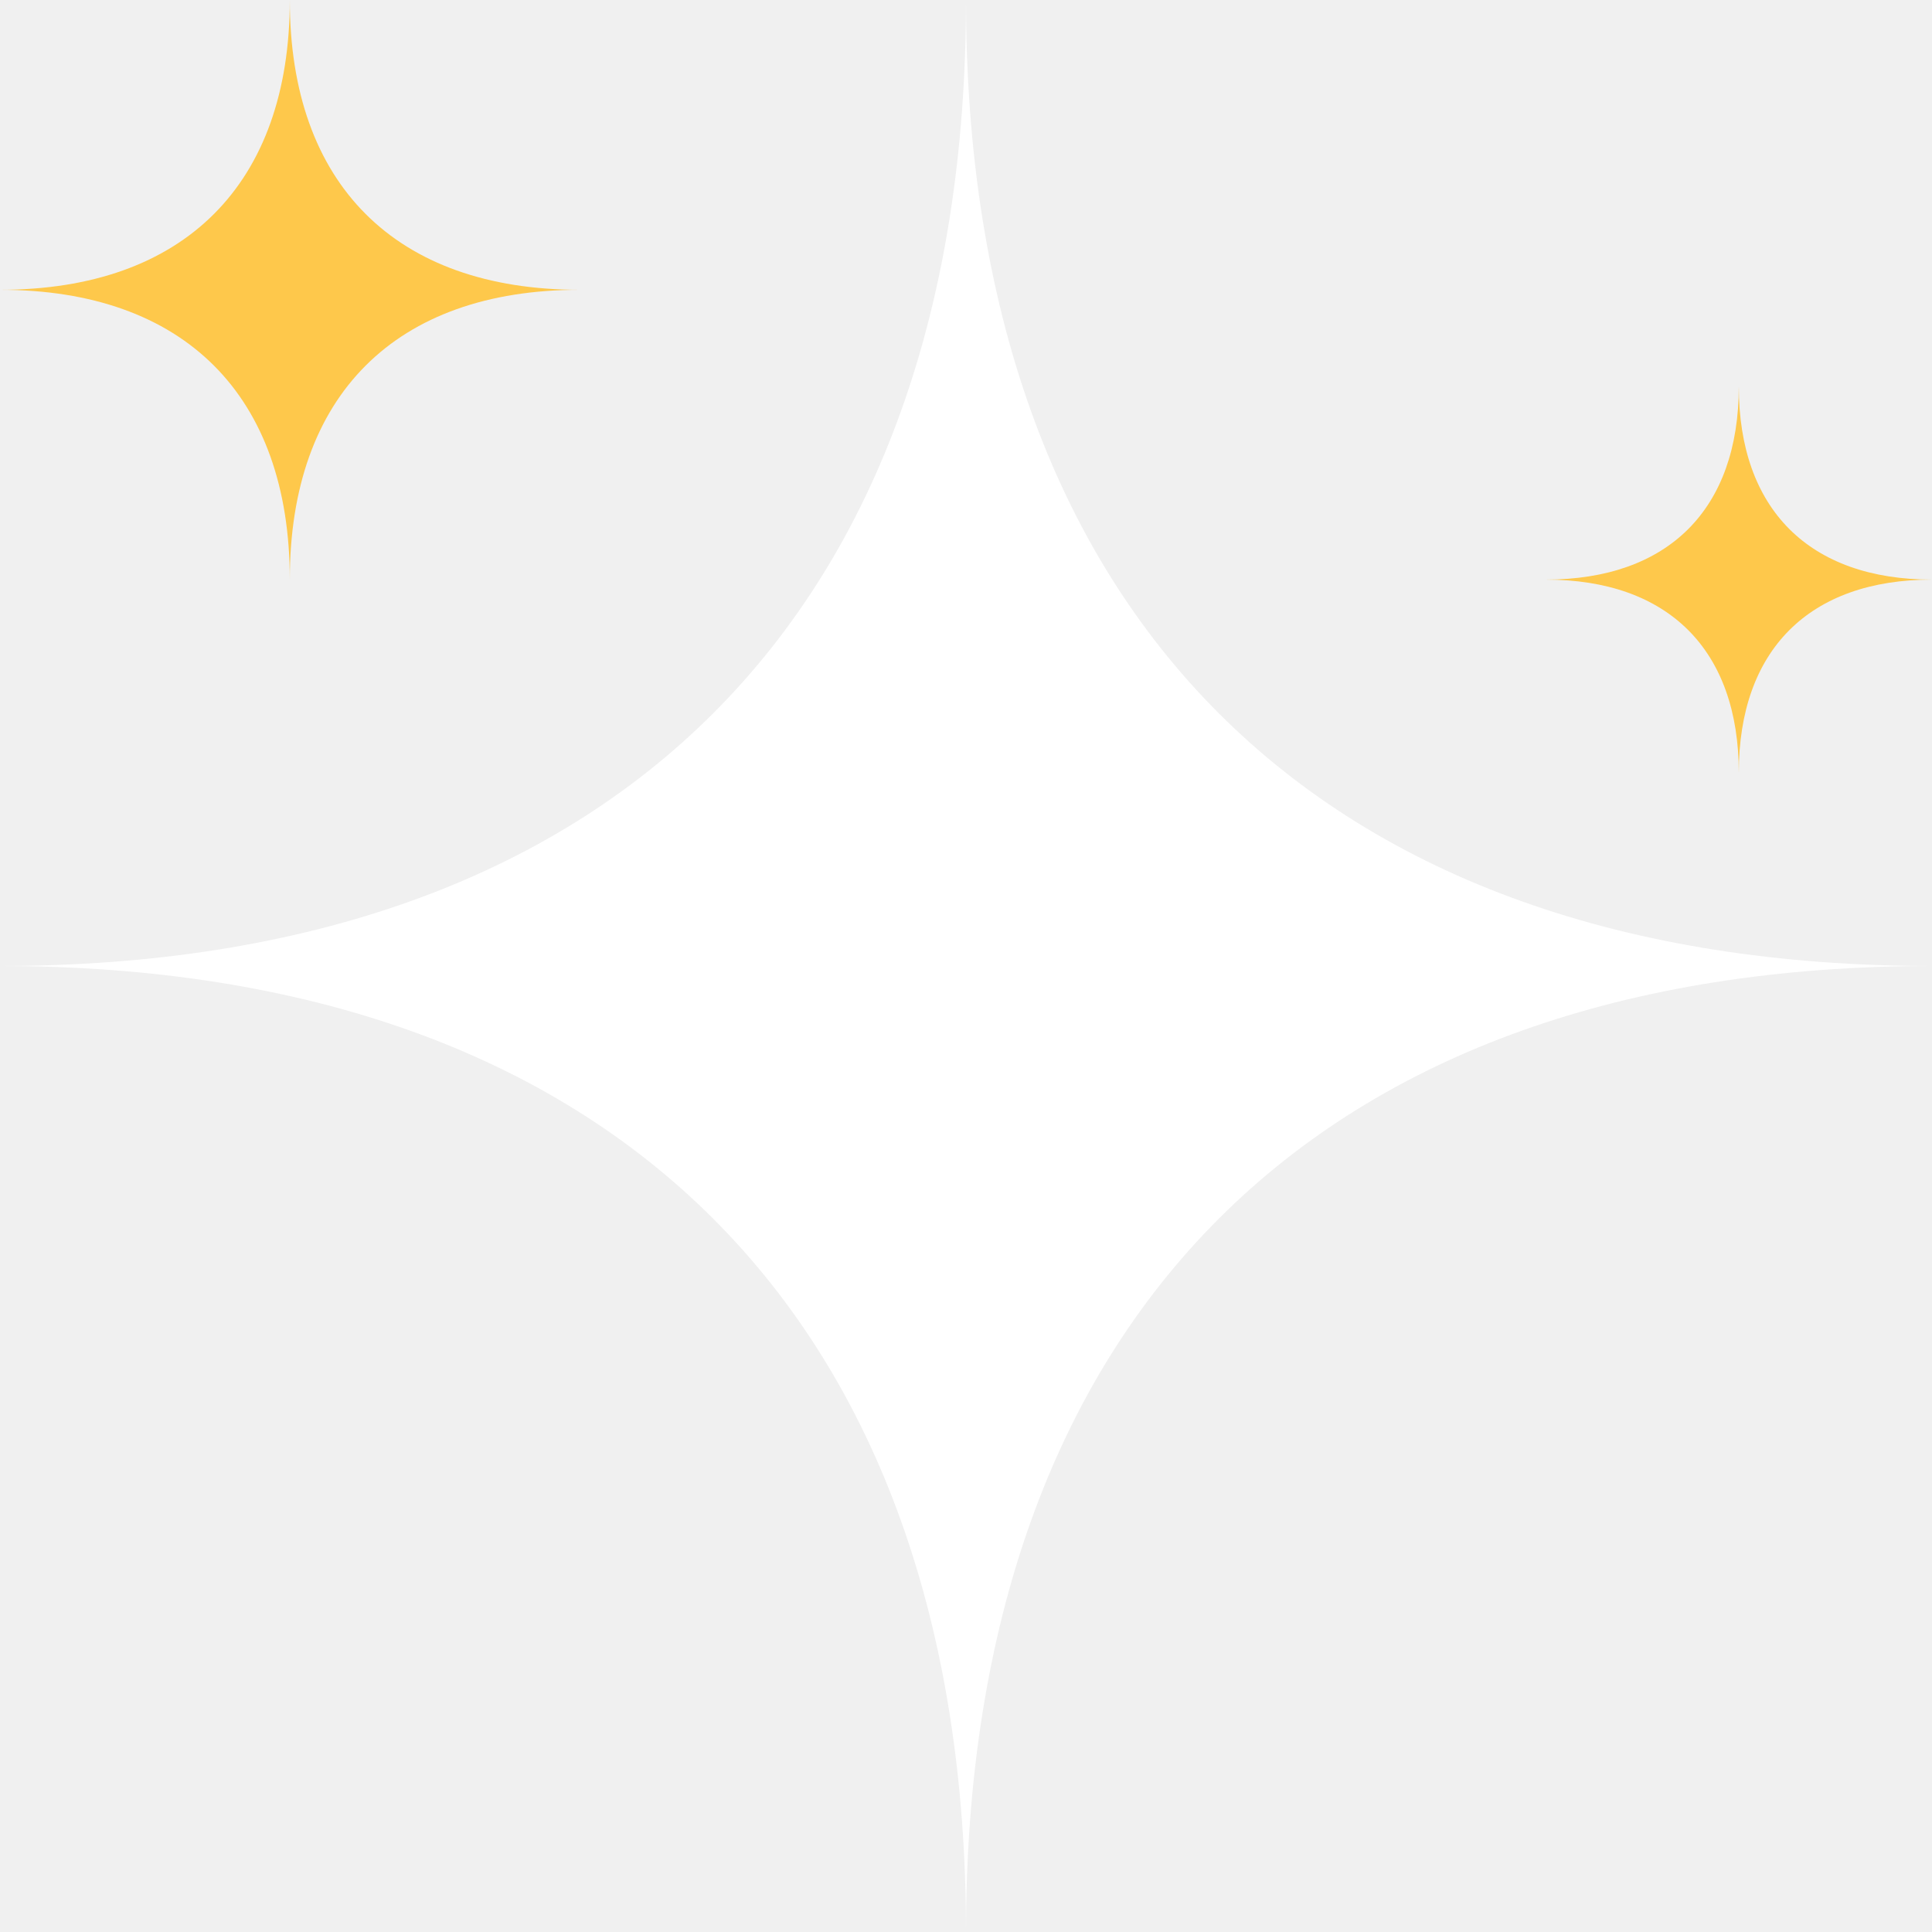
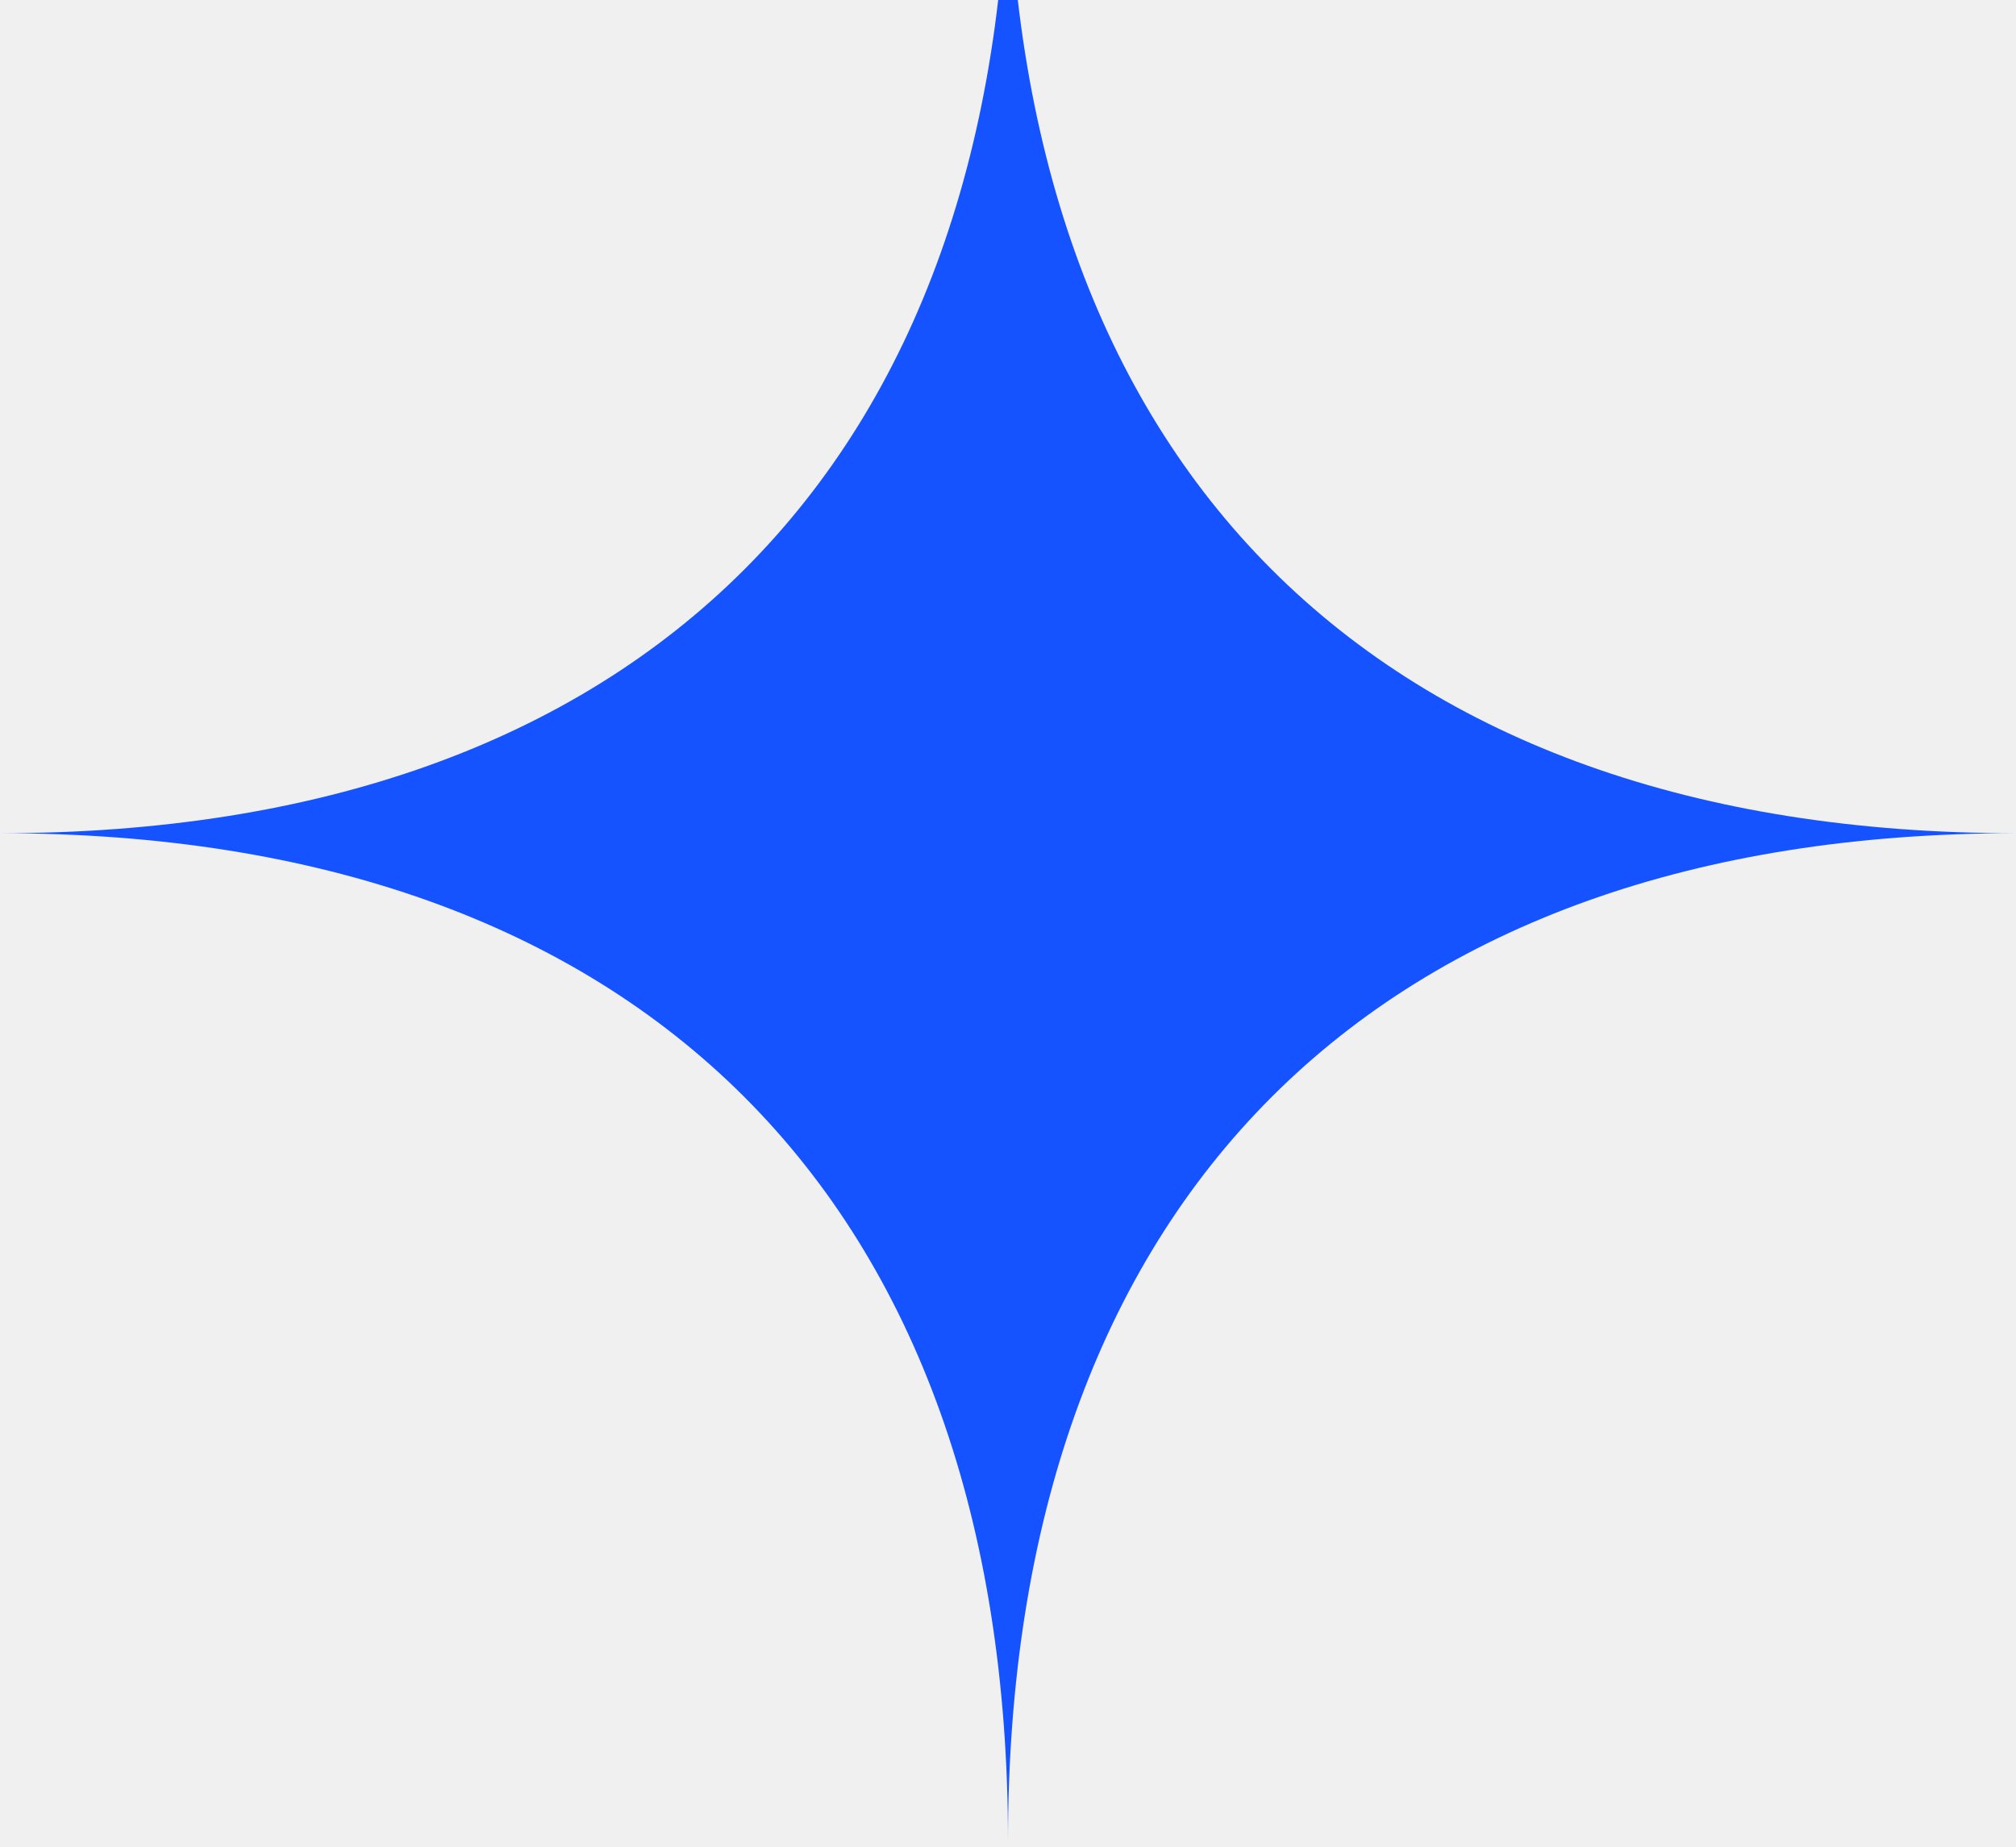
- <svg xmlns="http://www.w3.org/2000/svg" width="80" height="80" viewBox="0 0 80 80" fill="none">
-   <path fill-rule="evenodd" clip-rule="evenodd" d="M0 40C25.425 40 40 25.425 40 0C40 25.425 54.575 40 80 40C54.575 40 40 54.575 40 80C40 54.575 25.425 40 0 40Z" fill="white" />
-   <path fill-rule="evenodd" clip-rule="evenodd" d="M0 12C7.627 12 12 7.627 12 0C12 7.627 16.373 12 24 12C16.373 12 12 16.373 12 24C12 16.373 7.627 12 0 12Z" fill="#FEC84B" />
-   <path fill-rule="evenodd" clip-rule="evenodd" d="M64 24C69.085 24 72 21.085 72 16C72 21.085 74.915 24 80 24C74.915 24 72 26.915 72 32C72 26.915 69.085 24 64 24Z" fill="#FEC84B" />
+ <svg xmlns="http://www.w3.org/2000/svg" width="179" height="164" viewBox="0 0 179 164" fill="none">
+   <path fill-rule="evenodd" clip-rule="evenodd" d="M0 74C56.888 74 89.5 41.388 89.5 -15.5C89.5 41.388 122.112 74 179 74C122.112 74 89.5 106.612 89.5 163.5C89.5 106.612 56.888 74 0 74Z" fill="#1453FF" />
</svg>
